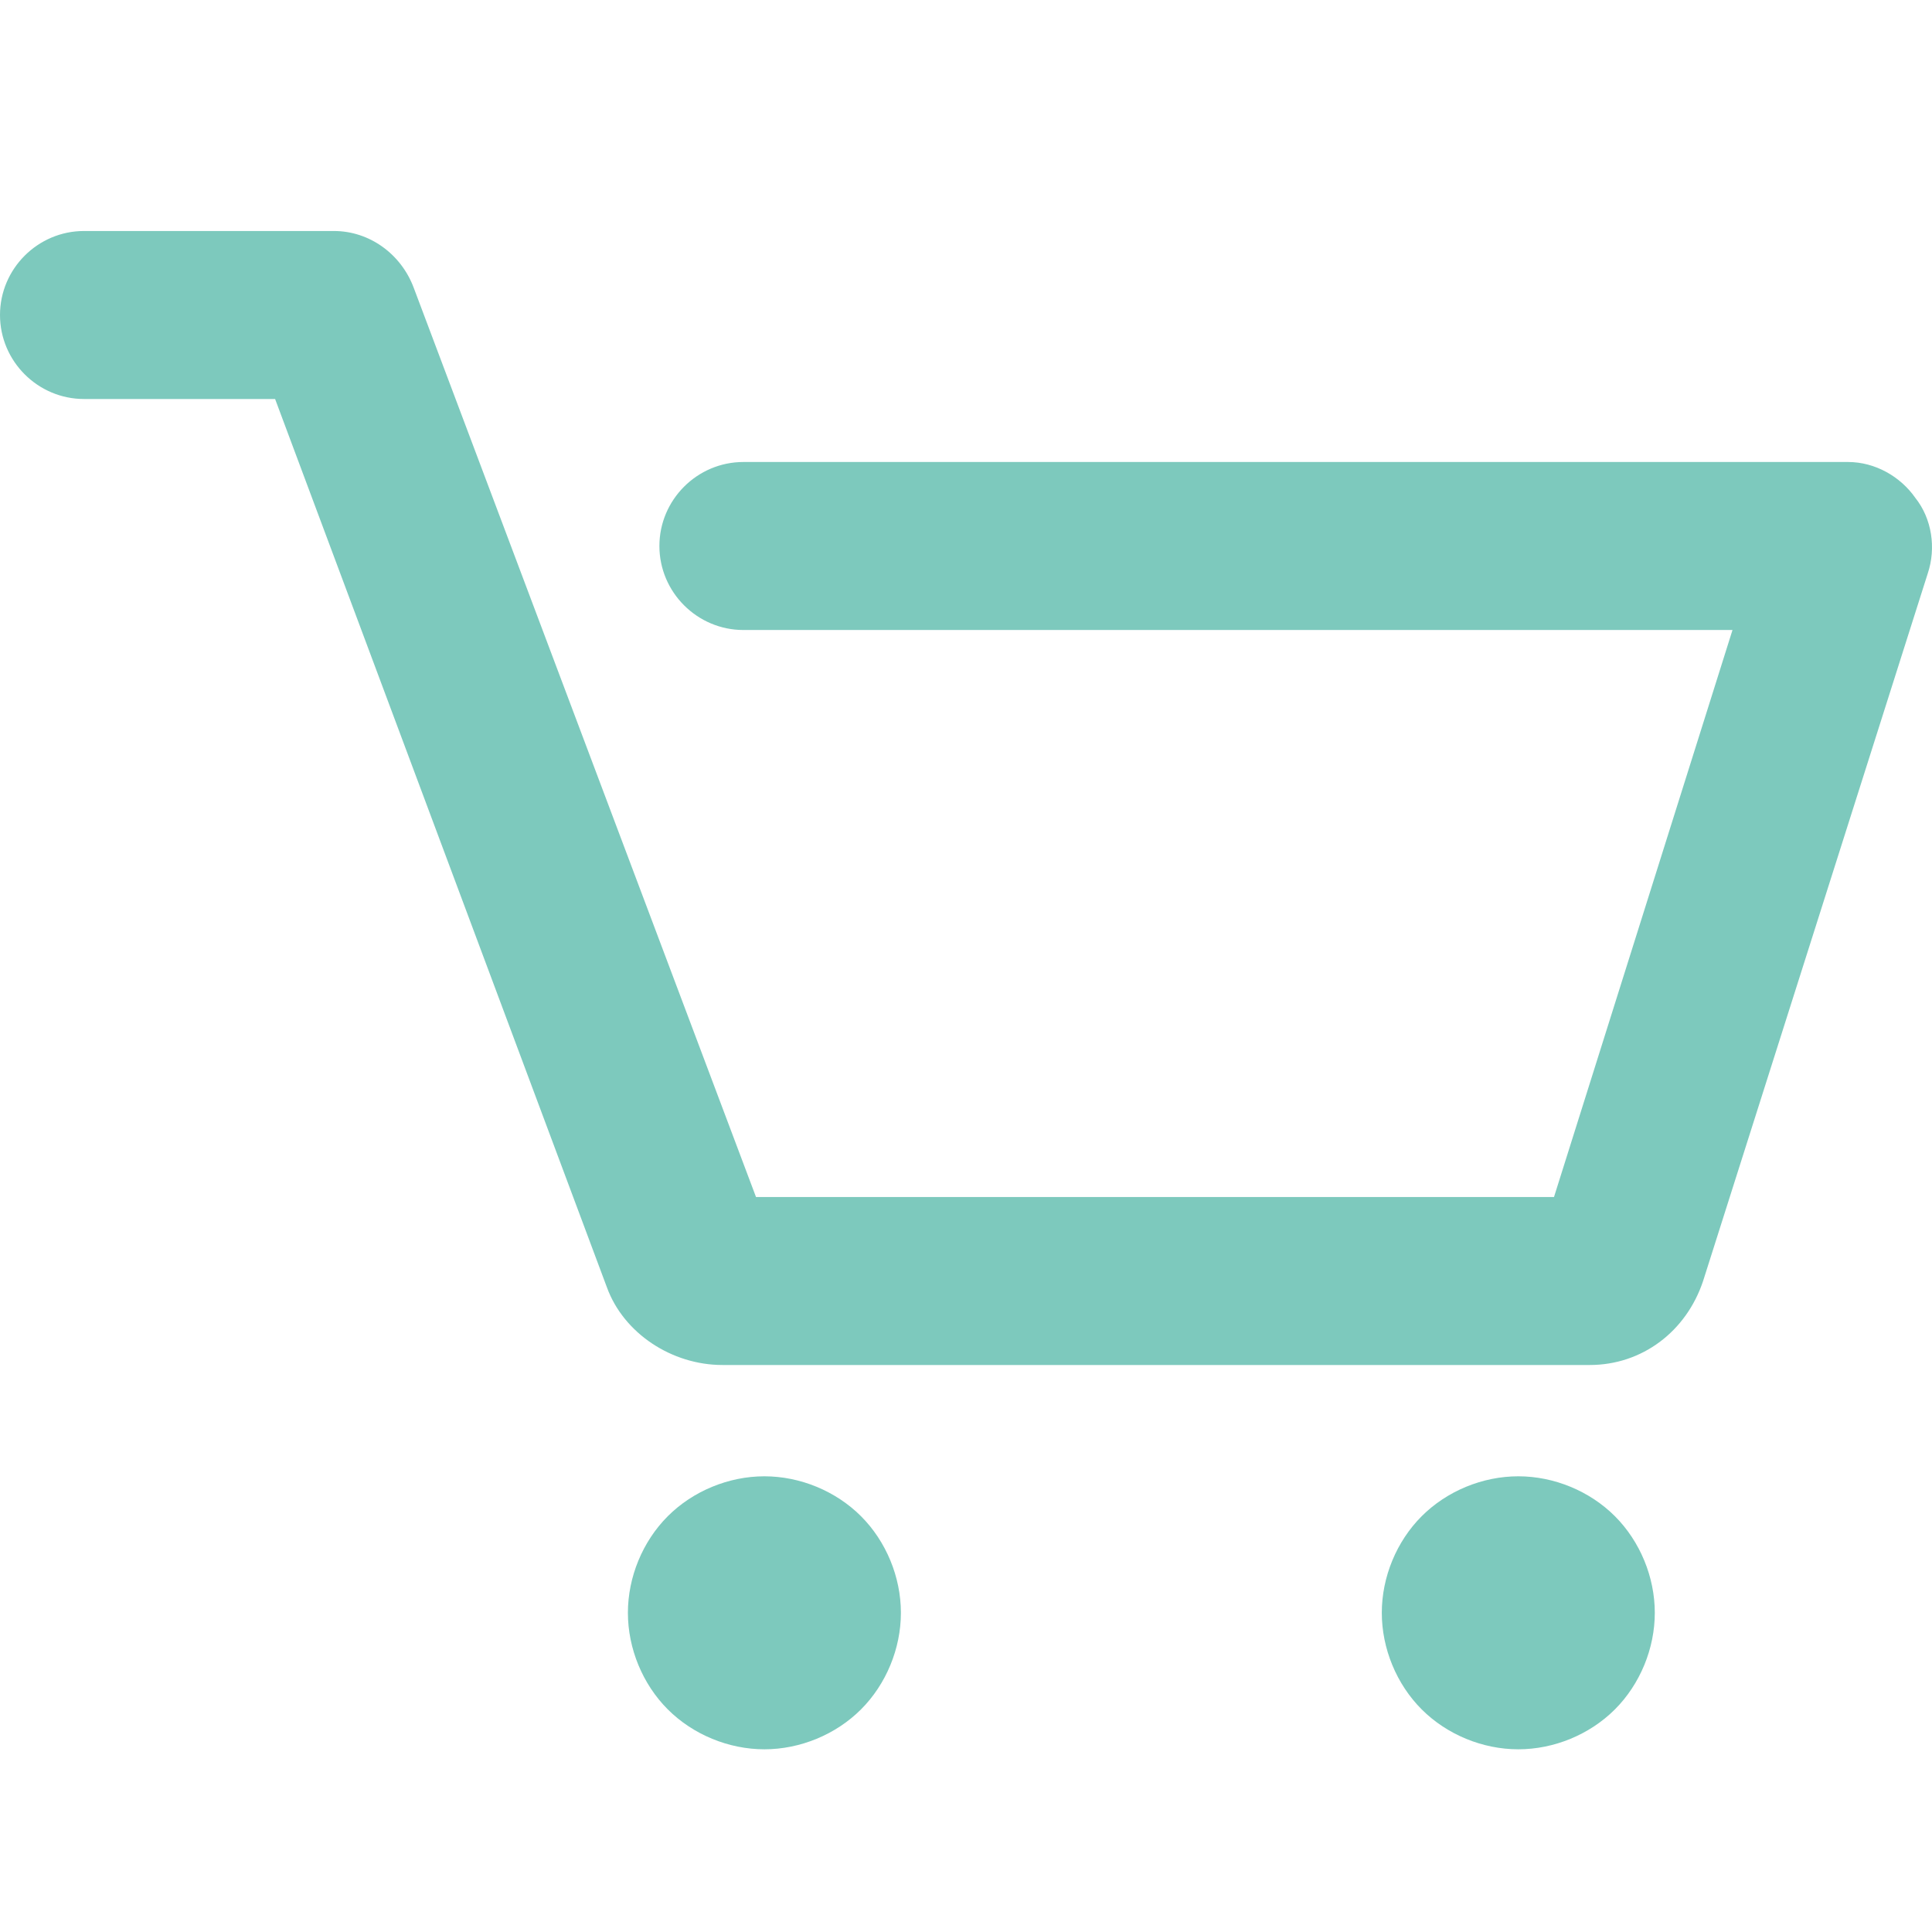
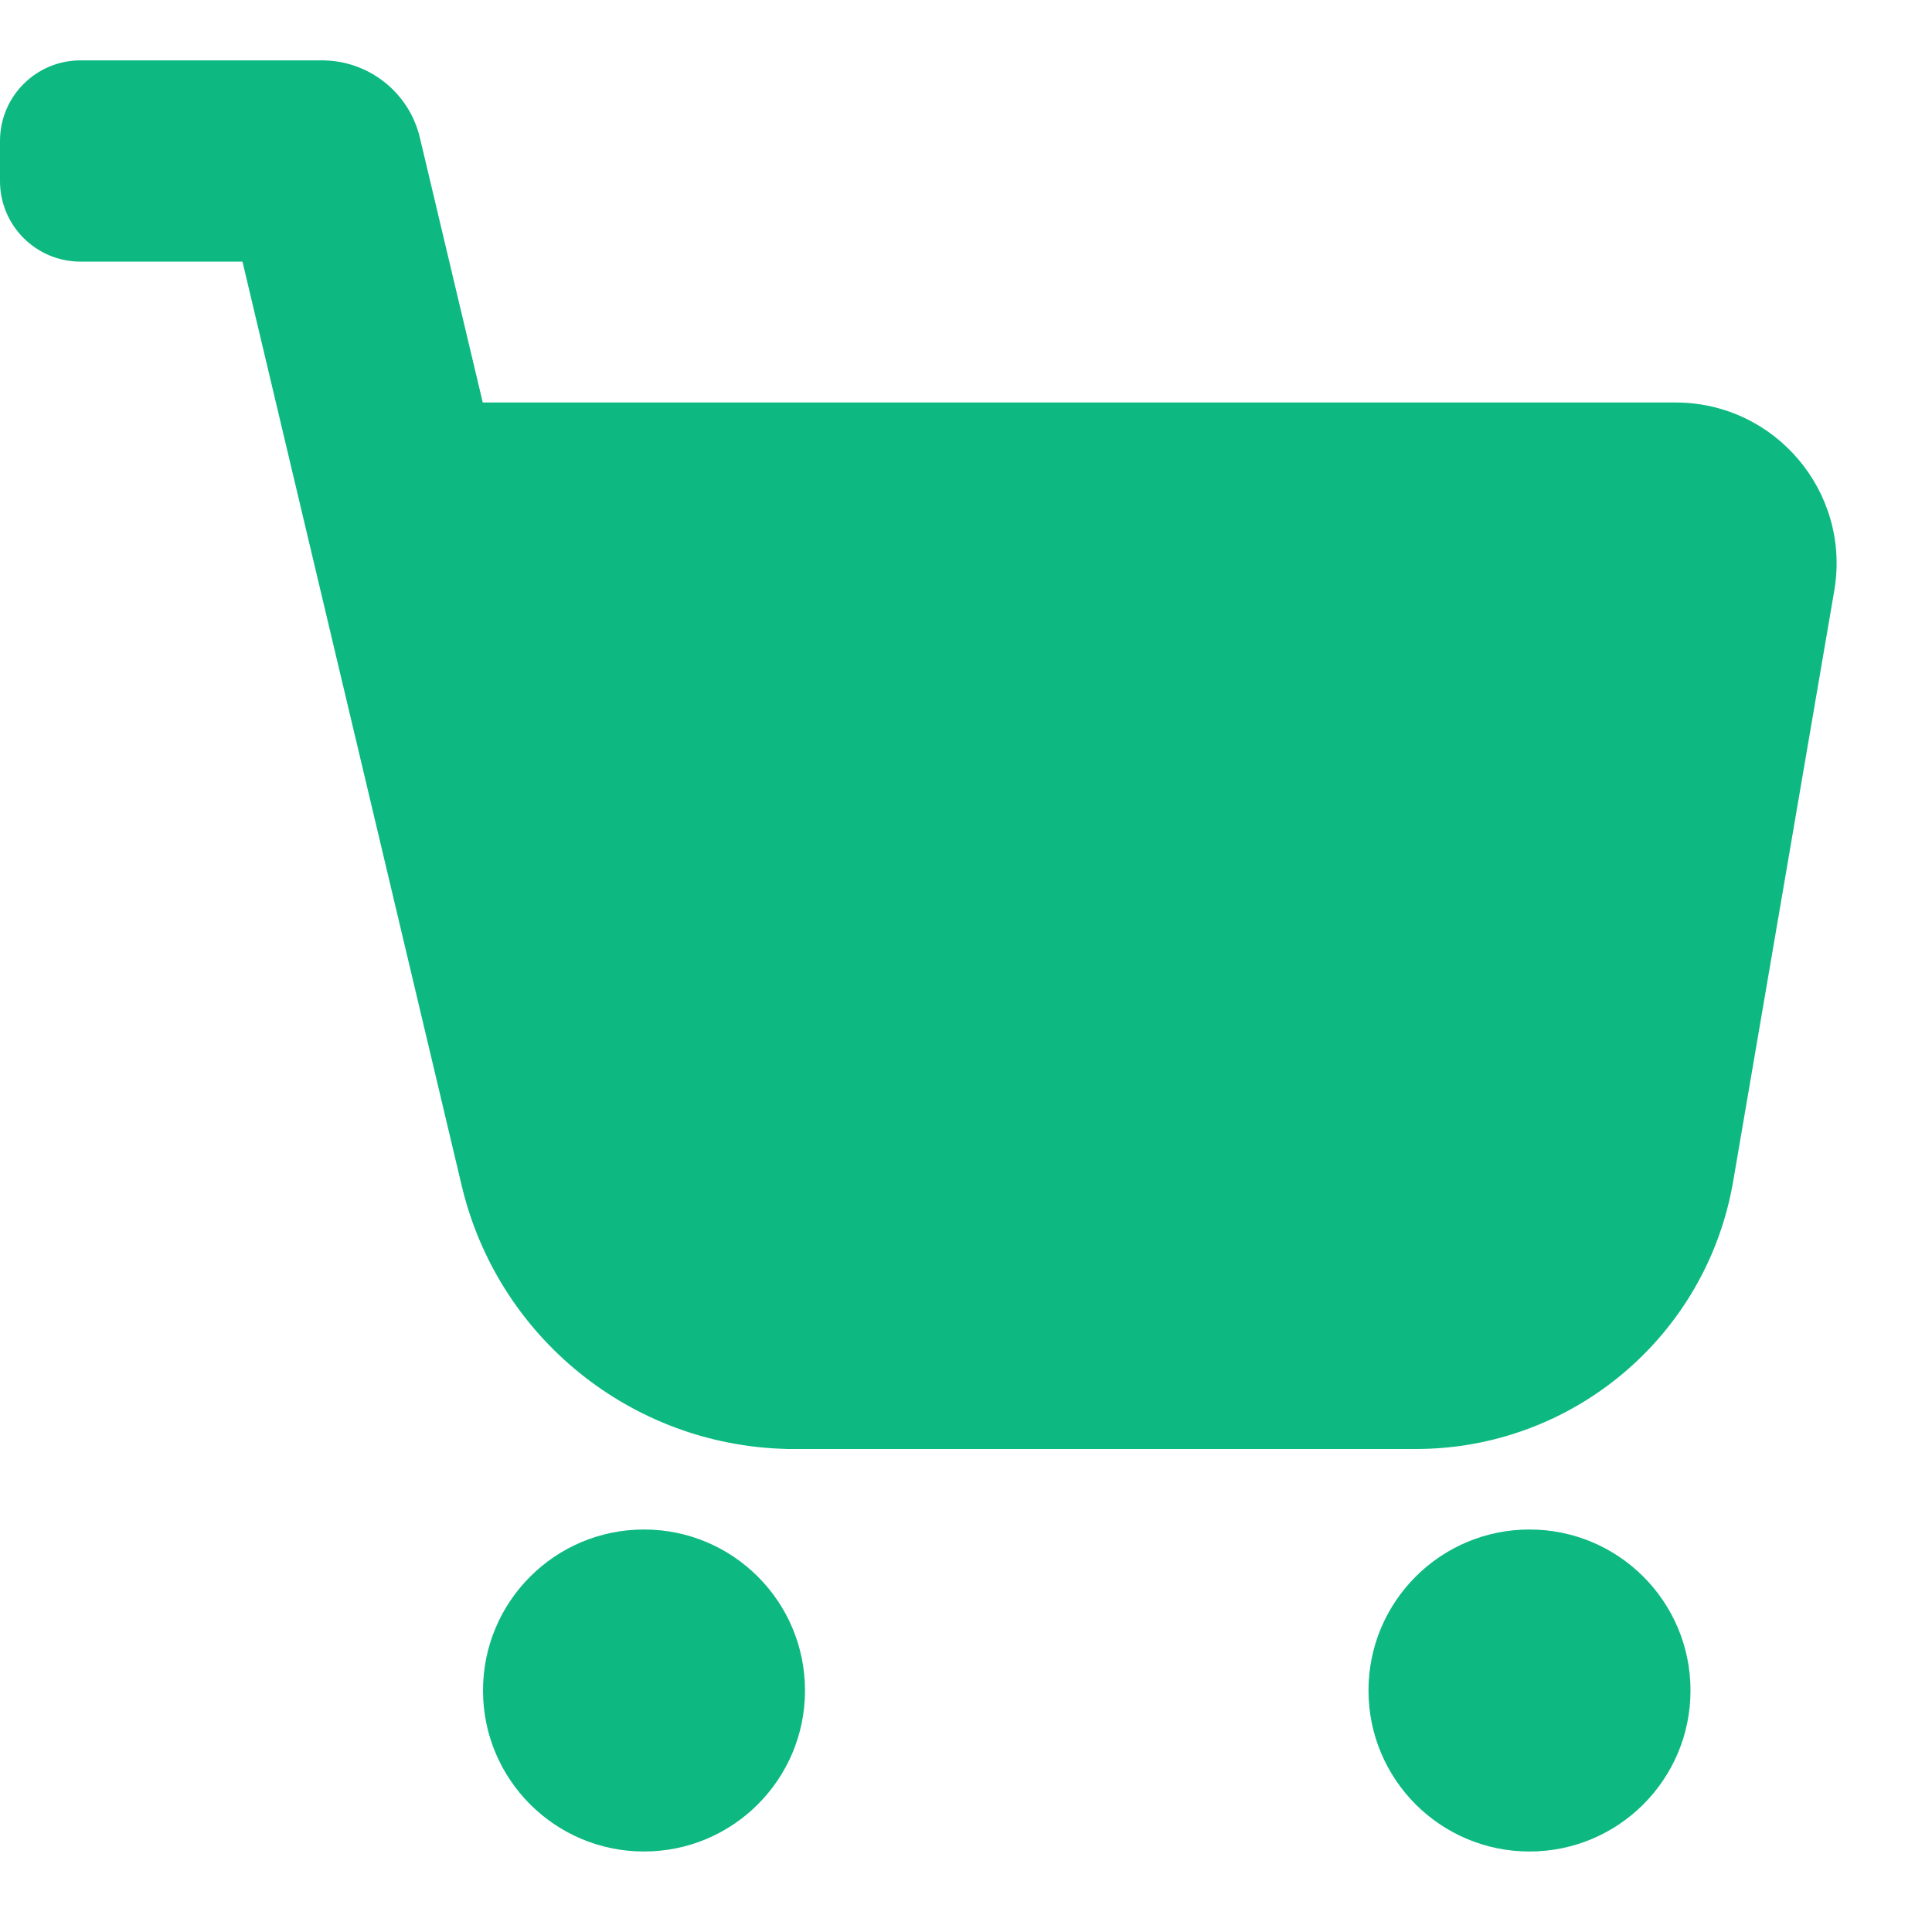
- <svg xmlns="http://www.w3.org/2000/svg" width="92" height="92">
-   <path fill="#7dc9bd" d="M91.8 27.3 81.1 61c-.8 2.4-2.9 4-5.4 4H34.4c-2.4 0-4.7-1.5-5.5-3.7L13.1 19H4c-2.2 0-4-1.8-4-4s1.8-4 4-4h11.9c1.7 0 3.2 1.1 3.8 2.7L36 57h38l8.5-27H35.4c-2.2 0-4-1.8-4-4s1.8-4 4-4H88c1.3 0 2.5.7 3.2 1.7.8 1 1 2.4.6 3.6zm-55.4 43c-1.7 0-3.4.7-4.6 1.9-1.2 1.2-1.9 2.9-1.9 4.6 0 1.7.7 3.4 1.9 4.6 1.2 1.2 2.9 1.9 4.6 1.9s3.4-.7 4.6-1.9c1.2-1.2 1.9-2.9 1.9-4.6 0-1.7-.7-3.4-1.9-4.6-1.2-1.2-2.9-1.9-4.6-1.9zm35.9 0c-1.7 0-3.4.7-4.6 1.9s-1.9 2.9-1.9 4.6c0 1.7.7 3.4 1.9 4.6 1.2 1.2 2.9 1.9 4.6 1.9 1.7 0 3.4-.7 4.6-1.9 1.2-1.2 1.9-2.9 1.9-4.6 0-1.7-.7-3.4-1.9-4.6s-2.9-1.9-4.6-1.9z" />
+ <svg xmlns="http://www.w3.org/2000/svg" width="800px" height="800px" viewBox="0 0 24 24" fill="none">
+   <path fill="#0db981" d="M4 0.75H1C0.448 0.75 0 1.198 0 1.75V2.25C0 2.802 0.448 3.25 1 3.25H3.012L5.736 14.731C6.183 16.613 7.841 17.951 9.765 17.999V18H17.587C19.536 18 21.201 16.596 21.53 14.675L22.786 7.337C22.995 6.116 22.054 5 20.814 5H5.997L5.216 1.711C5.083 1.148 4.579 0.75 4 0.75Z" />
+   <path fill="#0db981" d="M10 21C10 22.105 9.105 23 8 23C6.895 23 6 22.105 6 21C6 19.895 6.895 19 8 19C9.105 19 10 19.895 10 21Z" />
+   <path fill="#0db981" d="M21 21C21 22.105 20.105 23 19 23C17.895 23 17 22.105 17 21C17 19.895 17.895 19 19 19C20.105 19 21 19.895 21 21Z" />
</svg>
